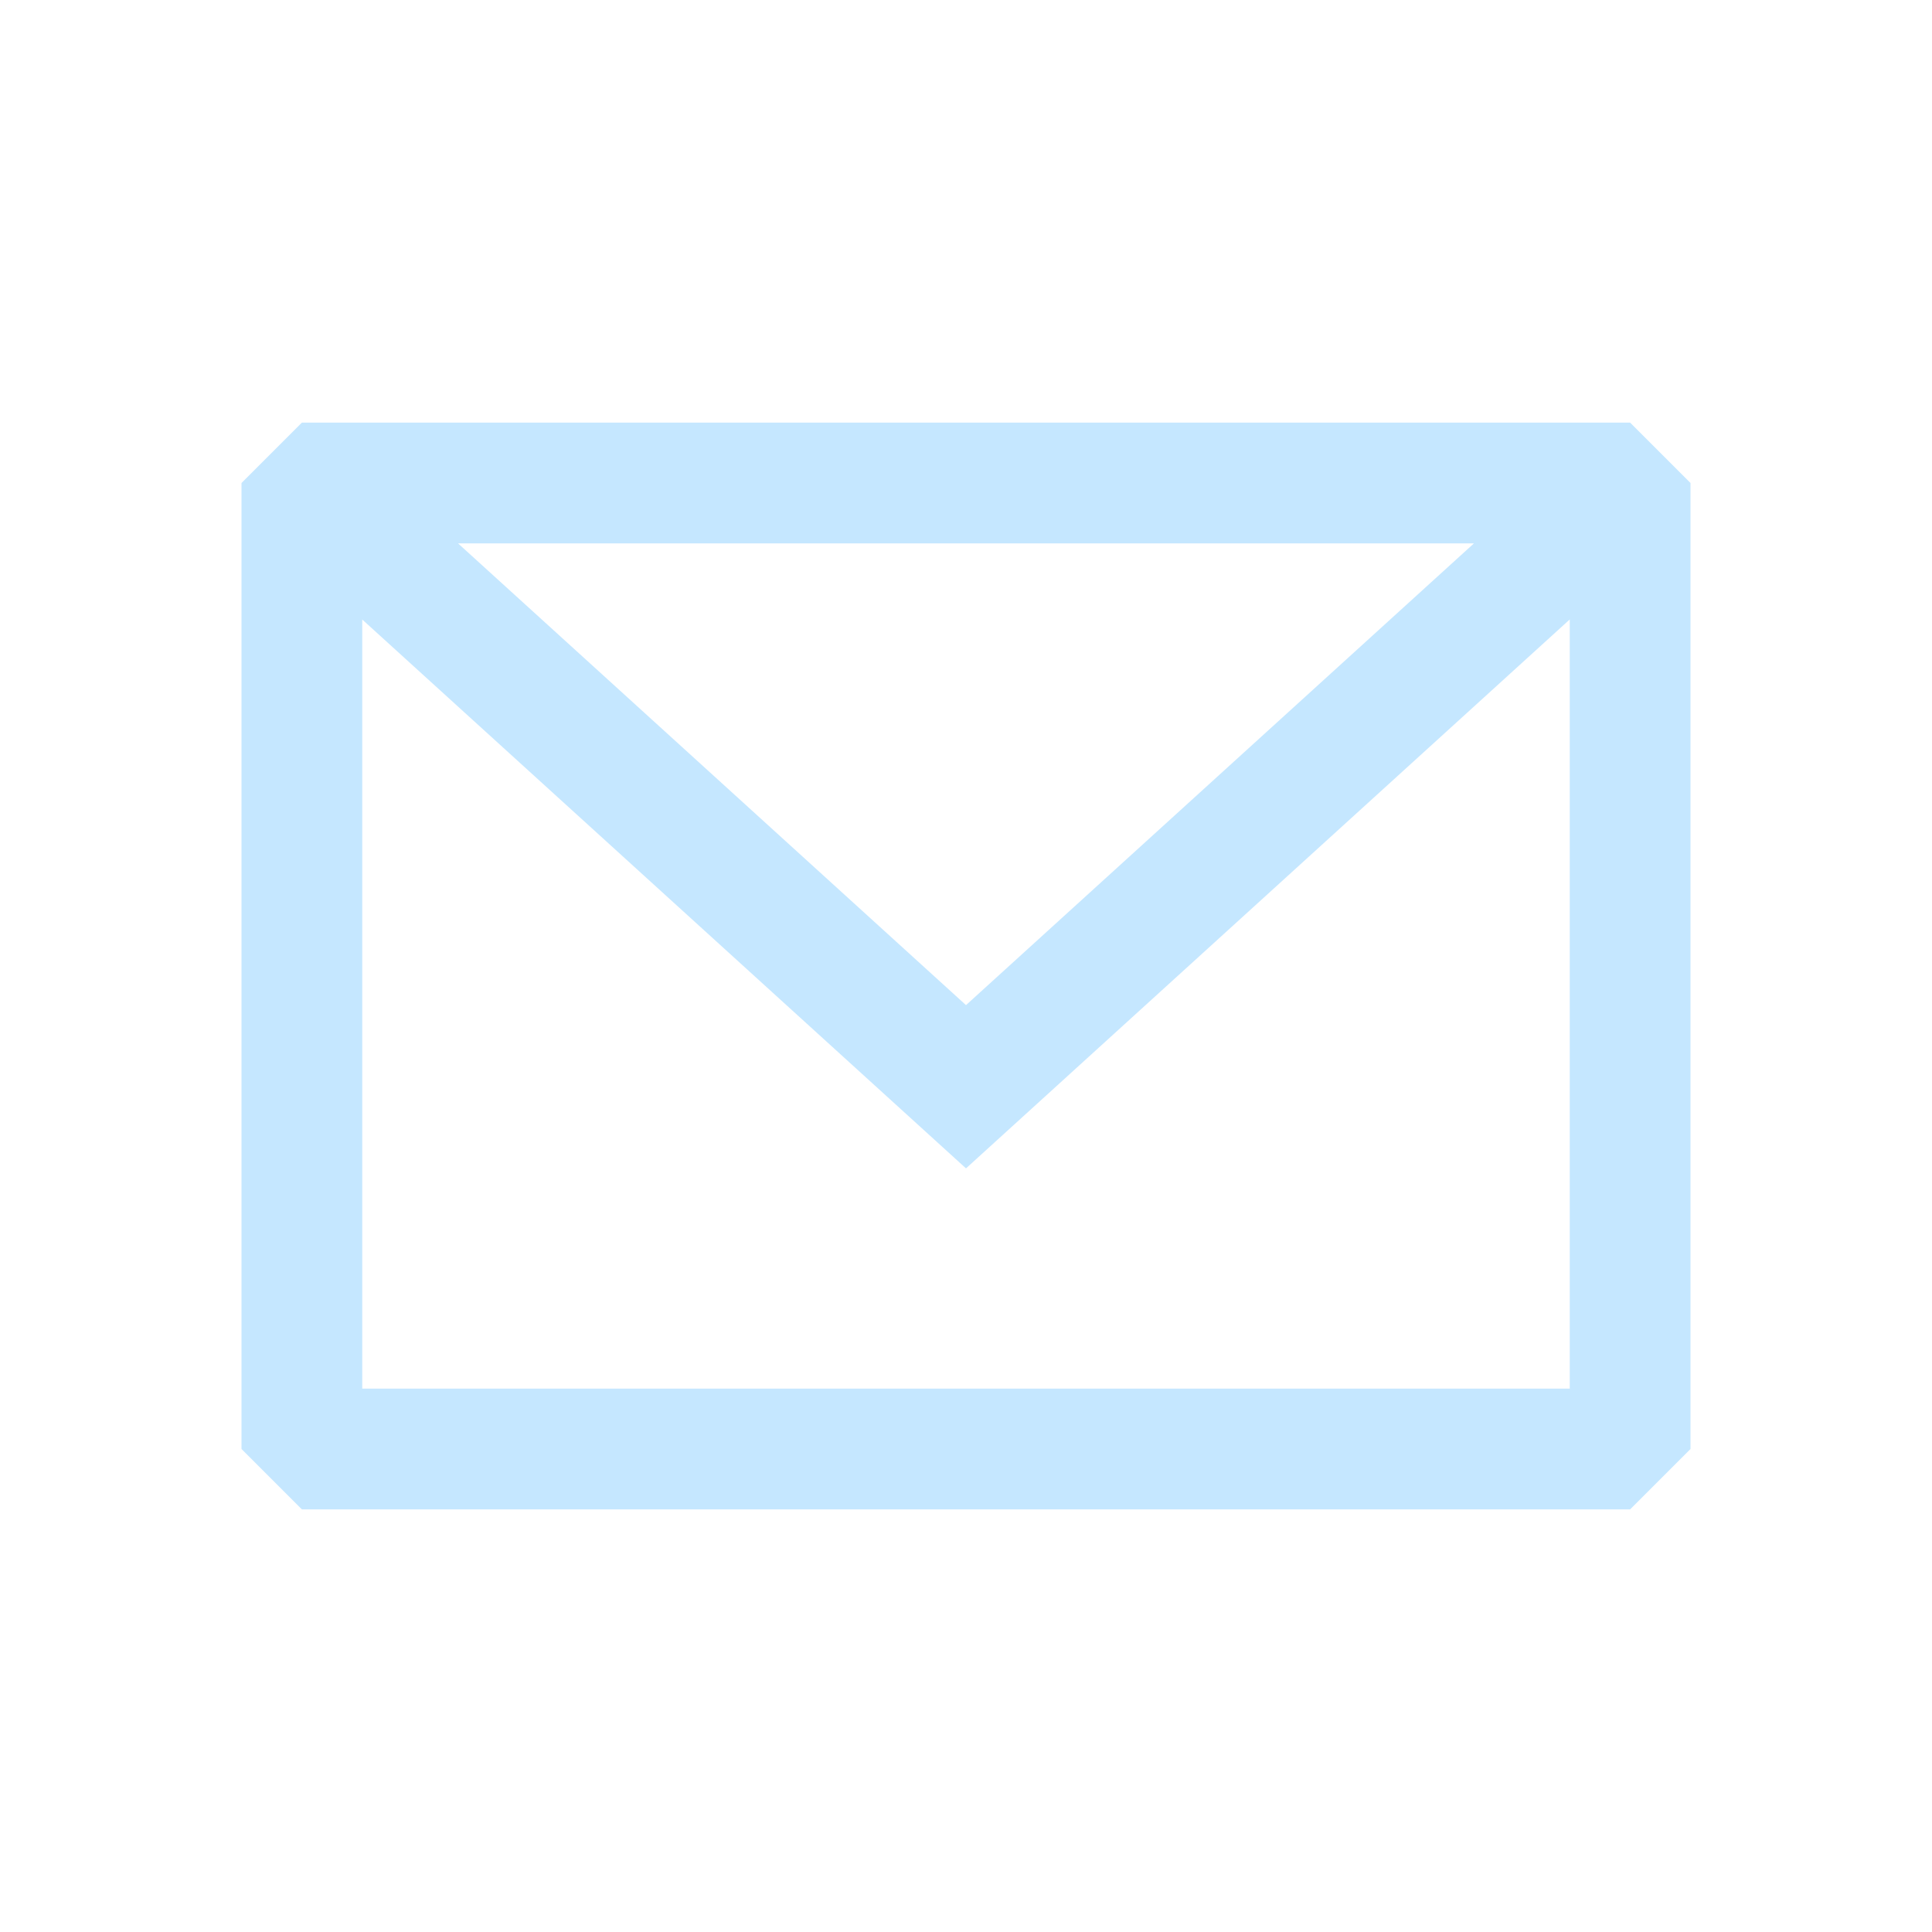
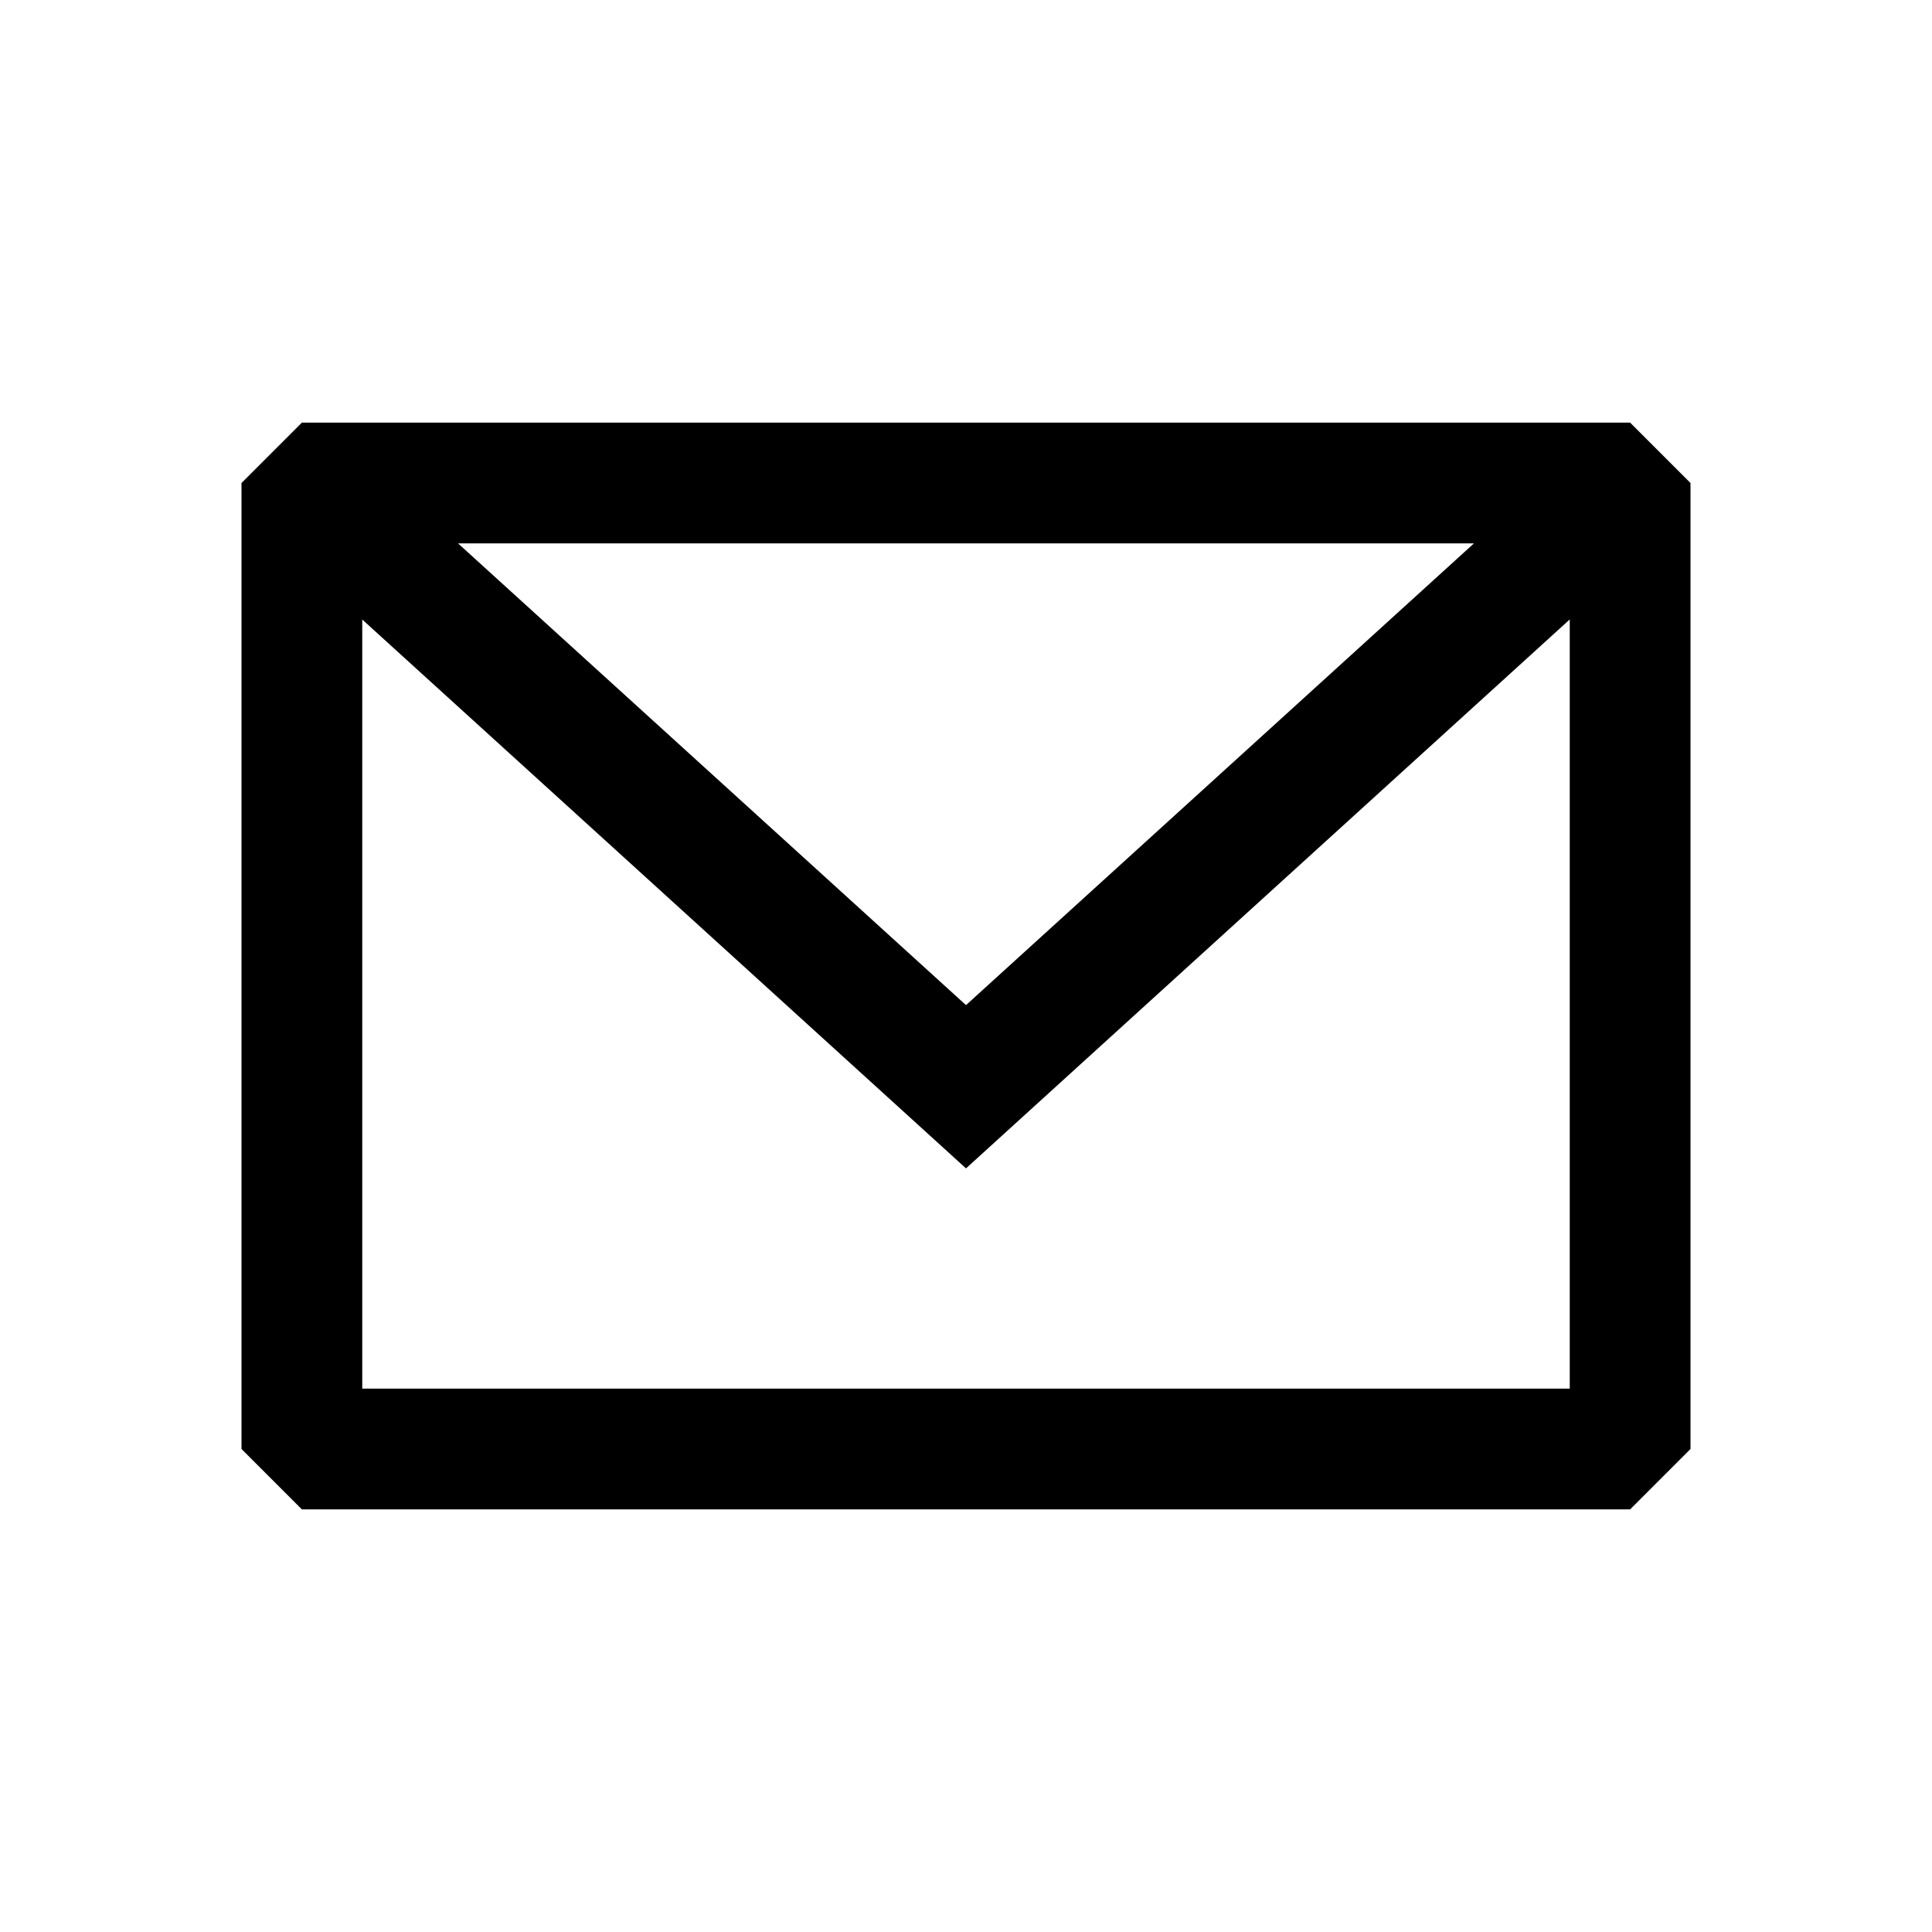
<svg xmlns="http://www.w3.org/2000/svg" width="1em" height="1em" viewBox="0 0 24 24" fill="none">
  <g id="SVGRepo_bgCarrier" stroke-width="0" />
  <g id="SVGRepo_tracerCarrier" stroke-linecap="round" stroke-linejoin="round" />
  <g id="SVGRepo_iconCarrier">
-     <path fill-rule="evenodd" clip-rule="evenodd" d="M3.75 5.25L3 6V18L3.75 18.75H20.25L21 18V6L20.25 5.25H3.75ZM4.5 7.696V17.25H19.5V7.695L12 14.514L4.5 7.696ZM18.31 6.75H5.69L12 12.486L18.31 6.75Z" fill="#c5e7ff" />
+     <path fill-rule="evenodd" clip-rule="evenodd" d="M3.75 5.25L3 6V18L3.75 18.75H20.25L21 18V6L20.25 5.25H3.75ZM4.5 7.696V17.25H19.5V7.695L12 14.514L4.5 7.696ZM18.31 6.75H5.69L12 12.486L18.31 6.75Z" fill="#000" />
  </g>
</svg>
